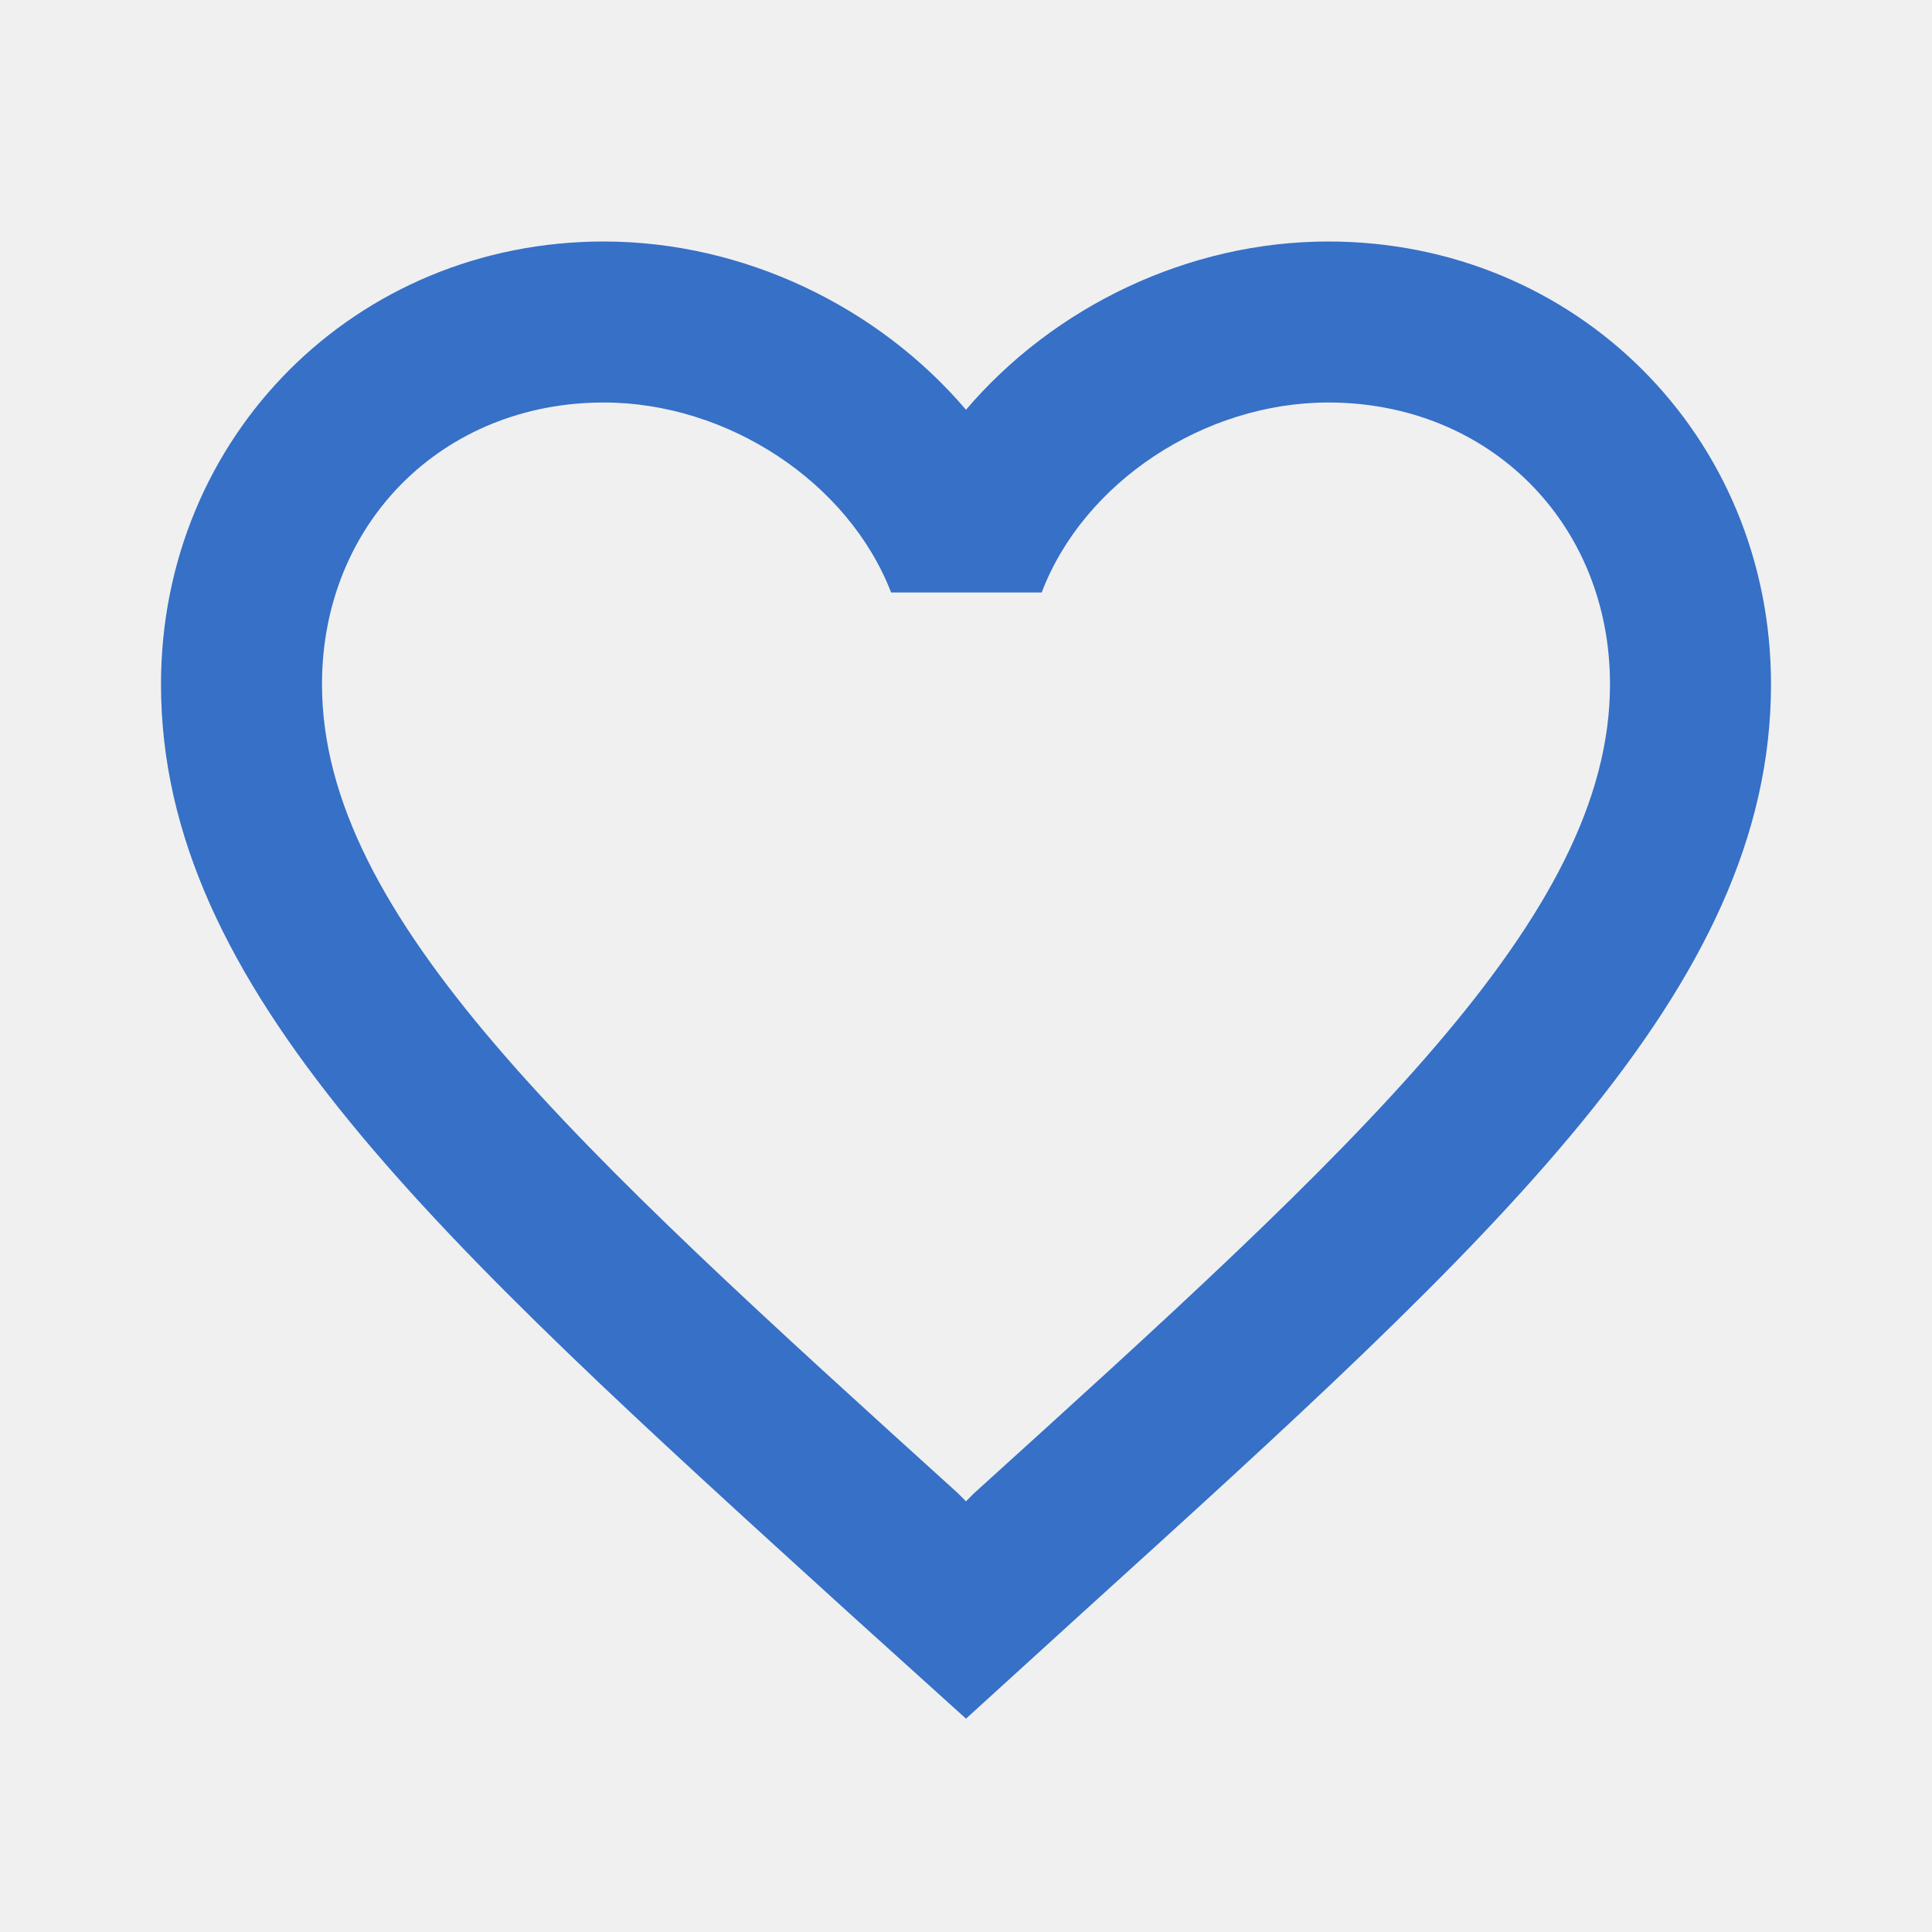
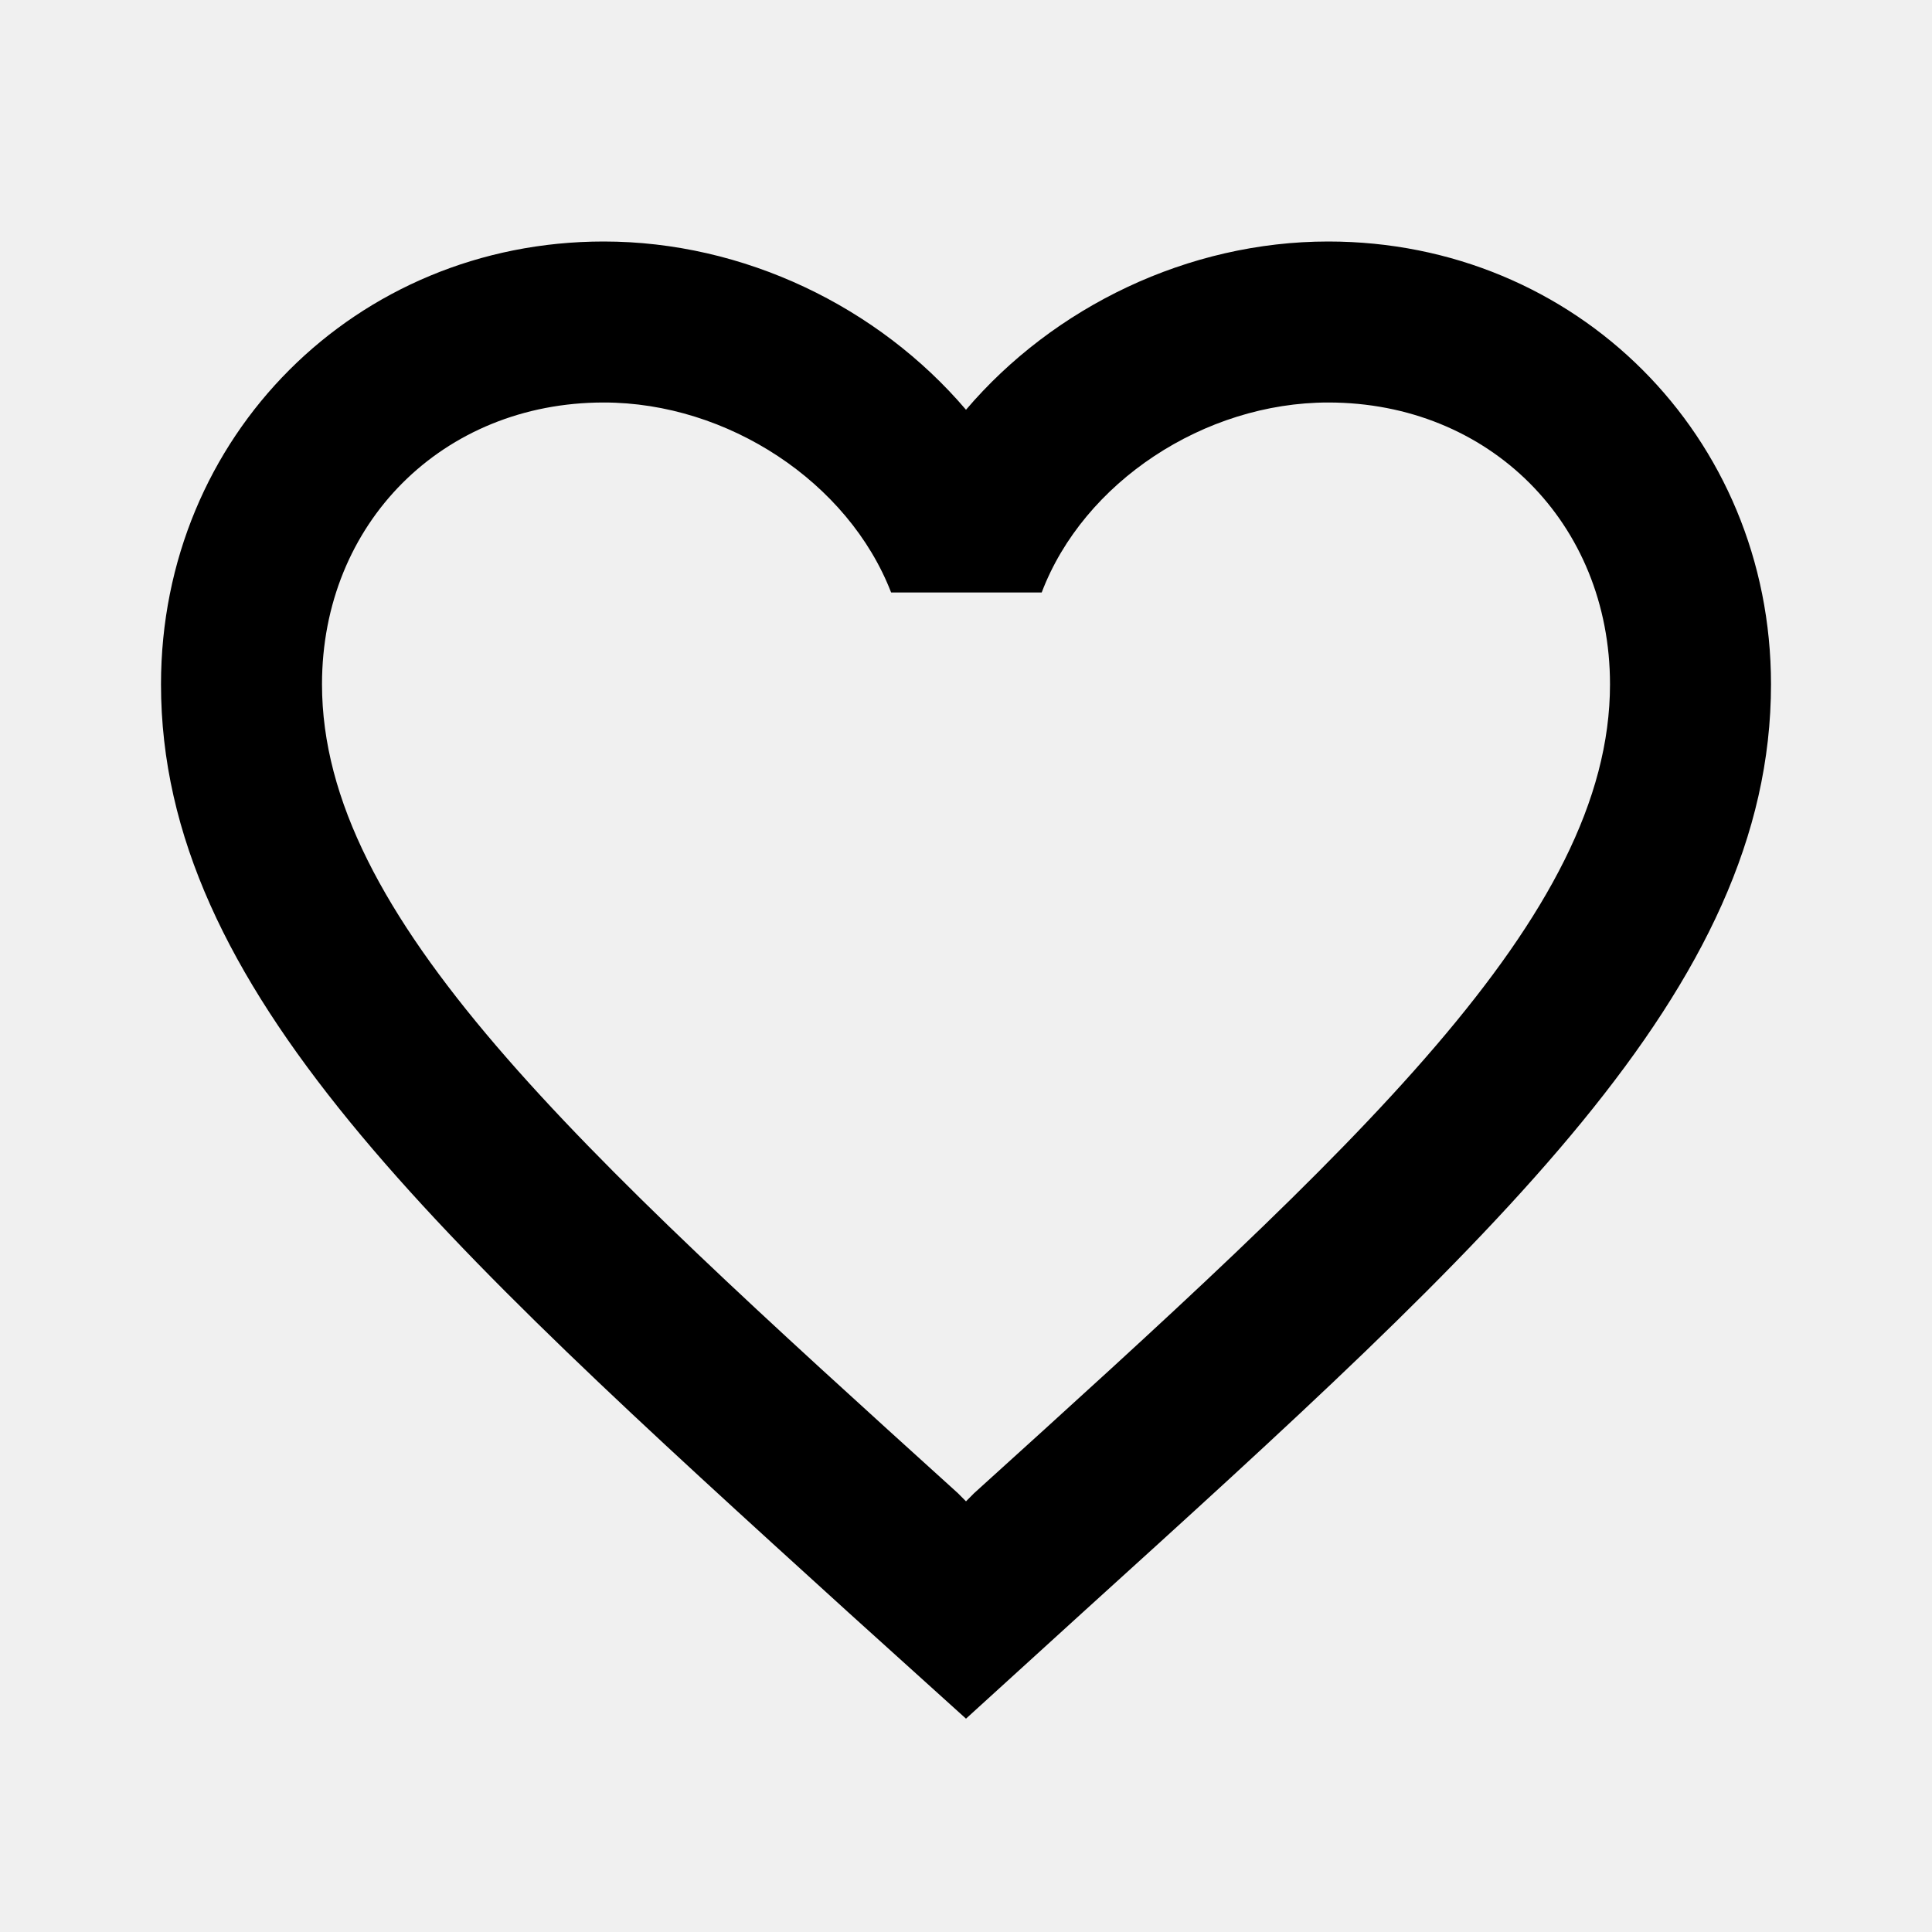
- <svg xmlns="http://www.w3.org/2000/svg" width="33" height="33" viewBox="0 0 33 33" fill="none">
-   <g clip-path="url(#clip0_901_1437)">
-     <path d="M22.688 4.125C20.295 4.125 17.999 5.239 16.5 6.999C15.001 5.239 12.705 4.125 10.312 4.125C6.077 4.125 2.75 7.452 2.75 11.688C2.75 16.885 7.425 21.12 14.506 27.555L16.5 29.356L18.494 27.541C25.575 21.12 30.25 16.885 30.25 11.688C30.25 7.452 26.922 4.125 22.688 4.125ZM16.637 25.506L16.5 25.644L16.363 25.506C9.818 19.58 5.5 15.661 5.5 11.688C5.5 8.938 7.562 6.875 10.312 6.875C12.43 6.875 14.492 8.236 15.221 10.12H17.793C18.508 8.236 20.57 6.875 22.688 6.875C25.438 6.875 27.5 8.938 27.5 11.688C27.5 15.661 23.183 19.58 16.637 25.506Z" fill="#3670C7" />
-   </g>
-   <defs>
-     <clipPath id="clip0_901_1437">
-       <rect width="33" height="33" fill="white" />
-     </clipPath>
-   </defs>
+ <svg xmlns="http://www.w3.org/2000/svg" width="33" height="33" viewBox="0 0 33 33" fill="currentColor">
+   <path d="M22.688 4.125C20.295 4.125 17.999 5.239 16.5 6.999C15.001 5.239 12.705 4.125 10.312 4.125C6.077 4.125 2.75 7.452 2.75 11.688C2.75 16.885 7.425 21.12 14.506 27.555L16.5 29.356L18.494 27.541C25.575 21.12 30.25 16.885 30.25 11.688C30.25 7.452 26.922 4.125 22.688 4.125ZM16.637 25.506L16.5 25.644L16.363 25.506C9.818 19.58 5.5 15.661 5.5 11.688C5.5 8.938 7.562 6.875 10.312 6.875C12.43 6.875 14.492 8.236 15.221 10.12H17.793C18.508 8.236 20.57 6.875 22.688 6.875C25.438 6.875 27.5 8.938 27.5 11.688C27.5 15.661 23.183 19.58 16.637 25.506Z" />
</svg>
